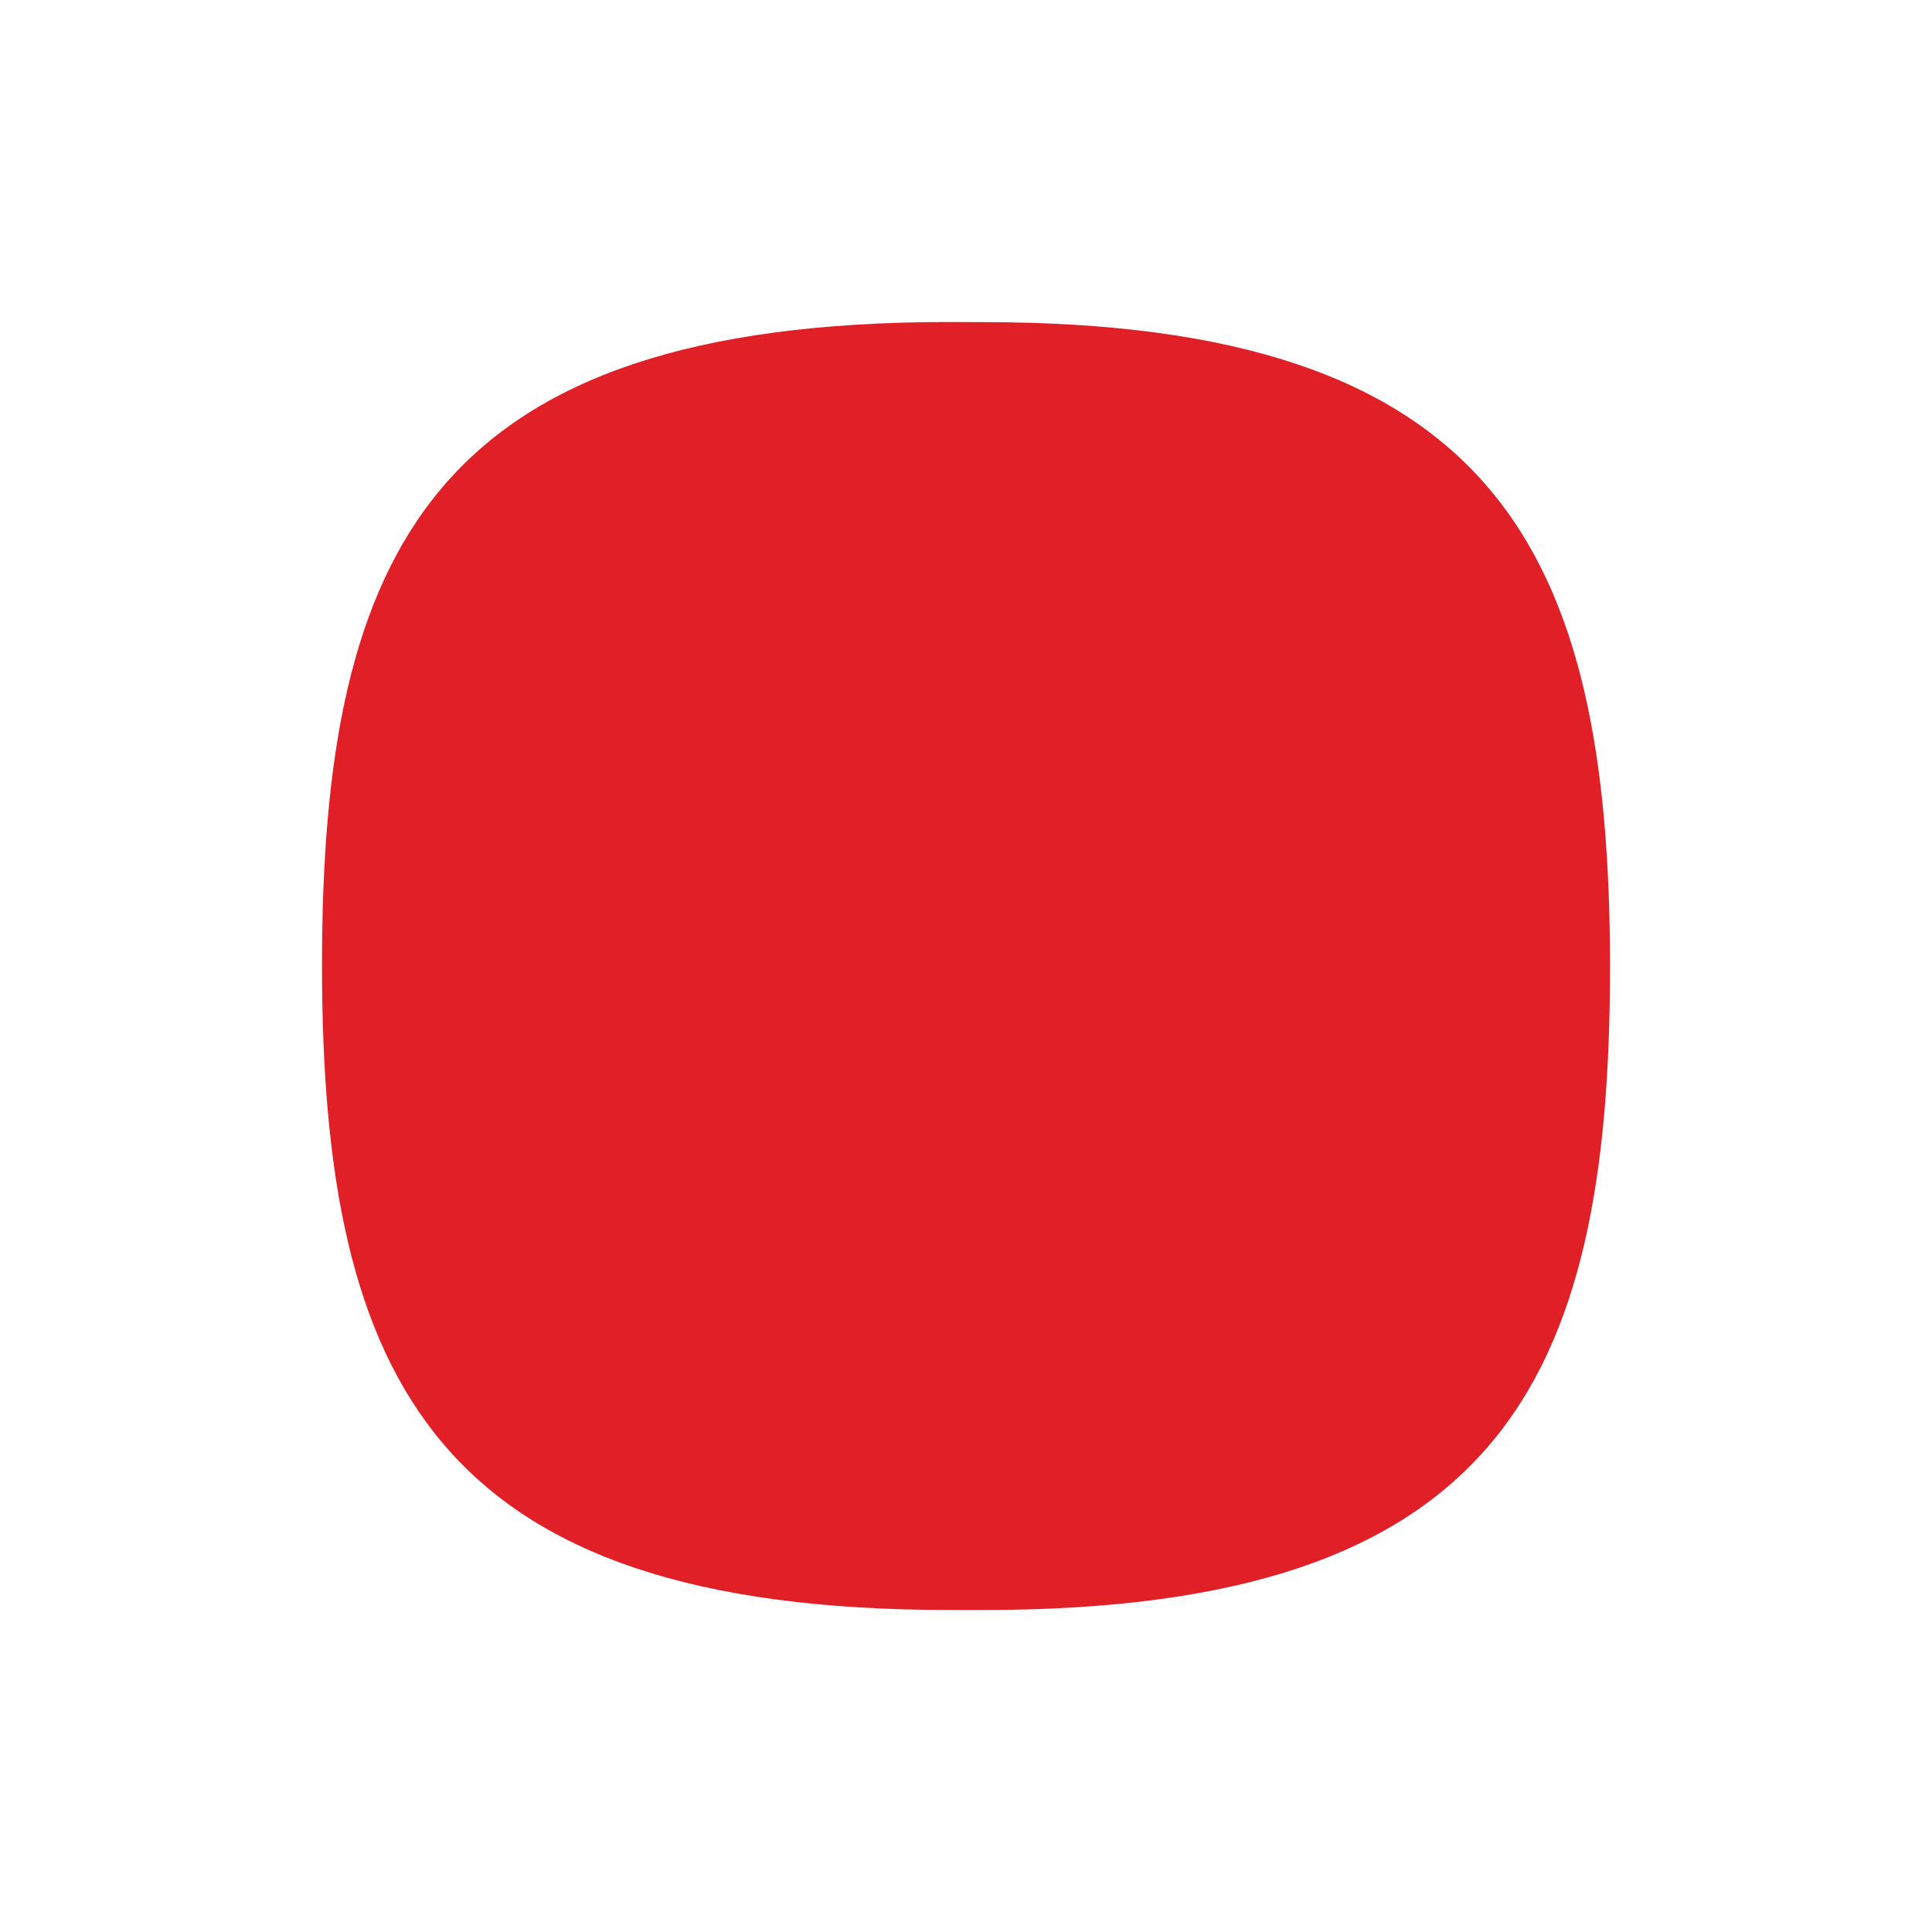
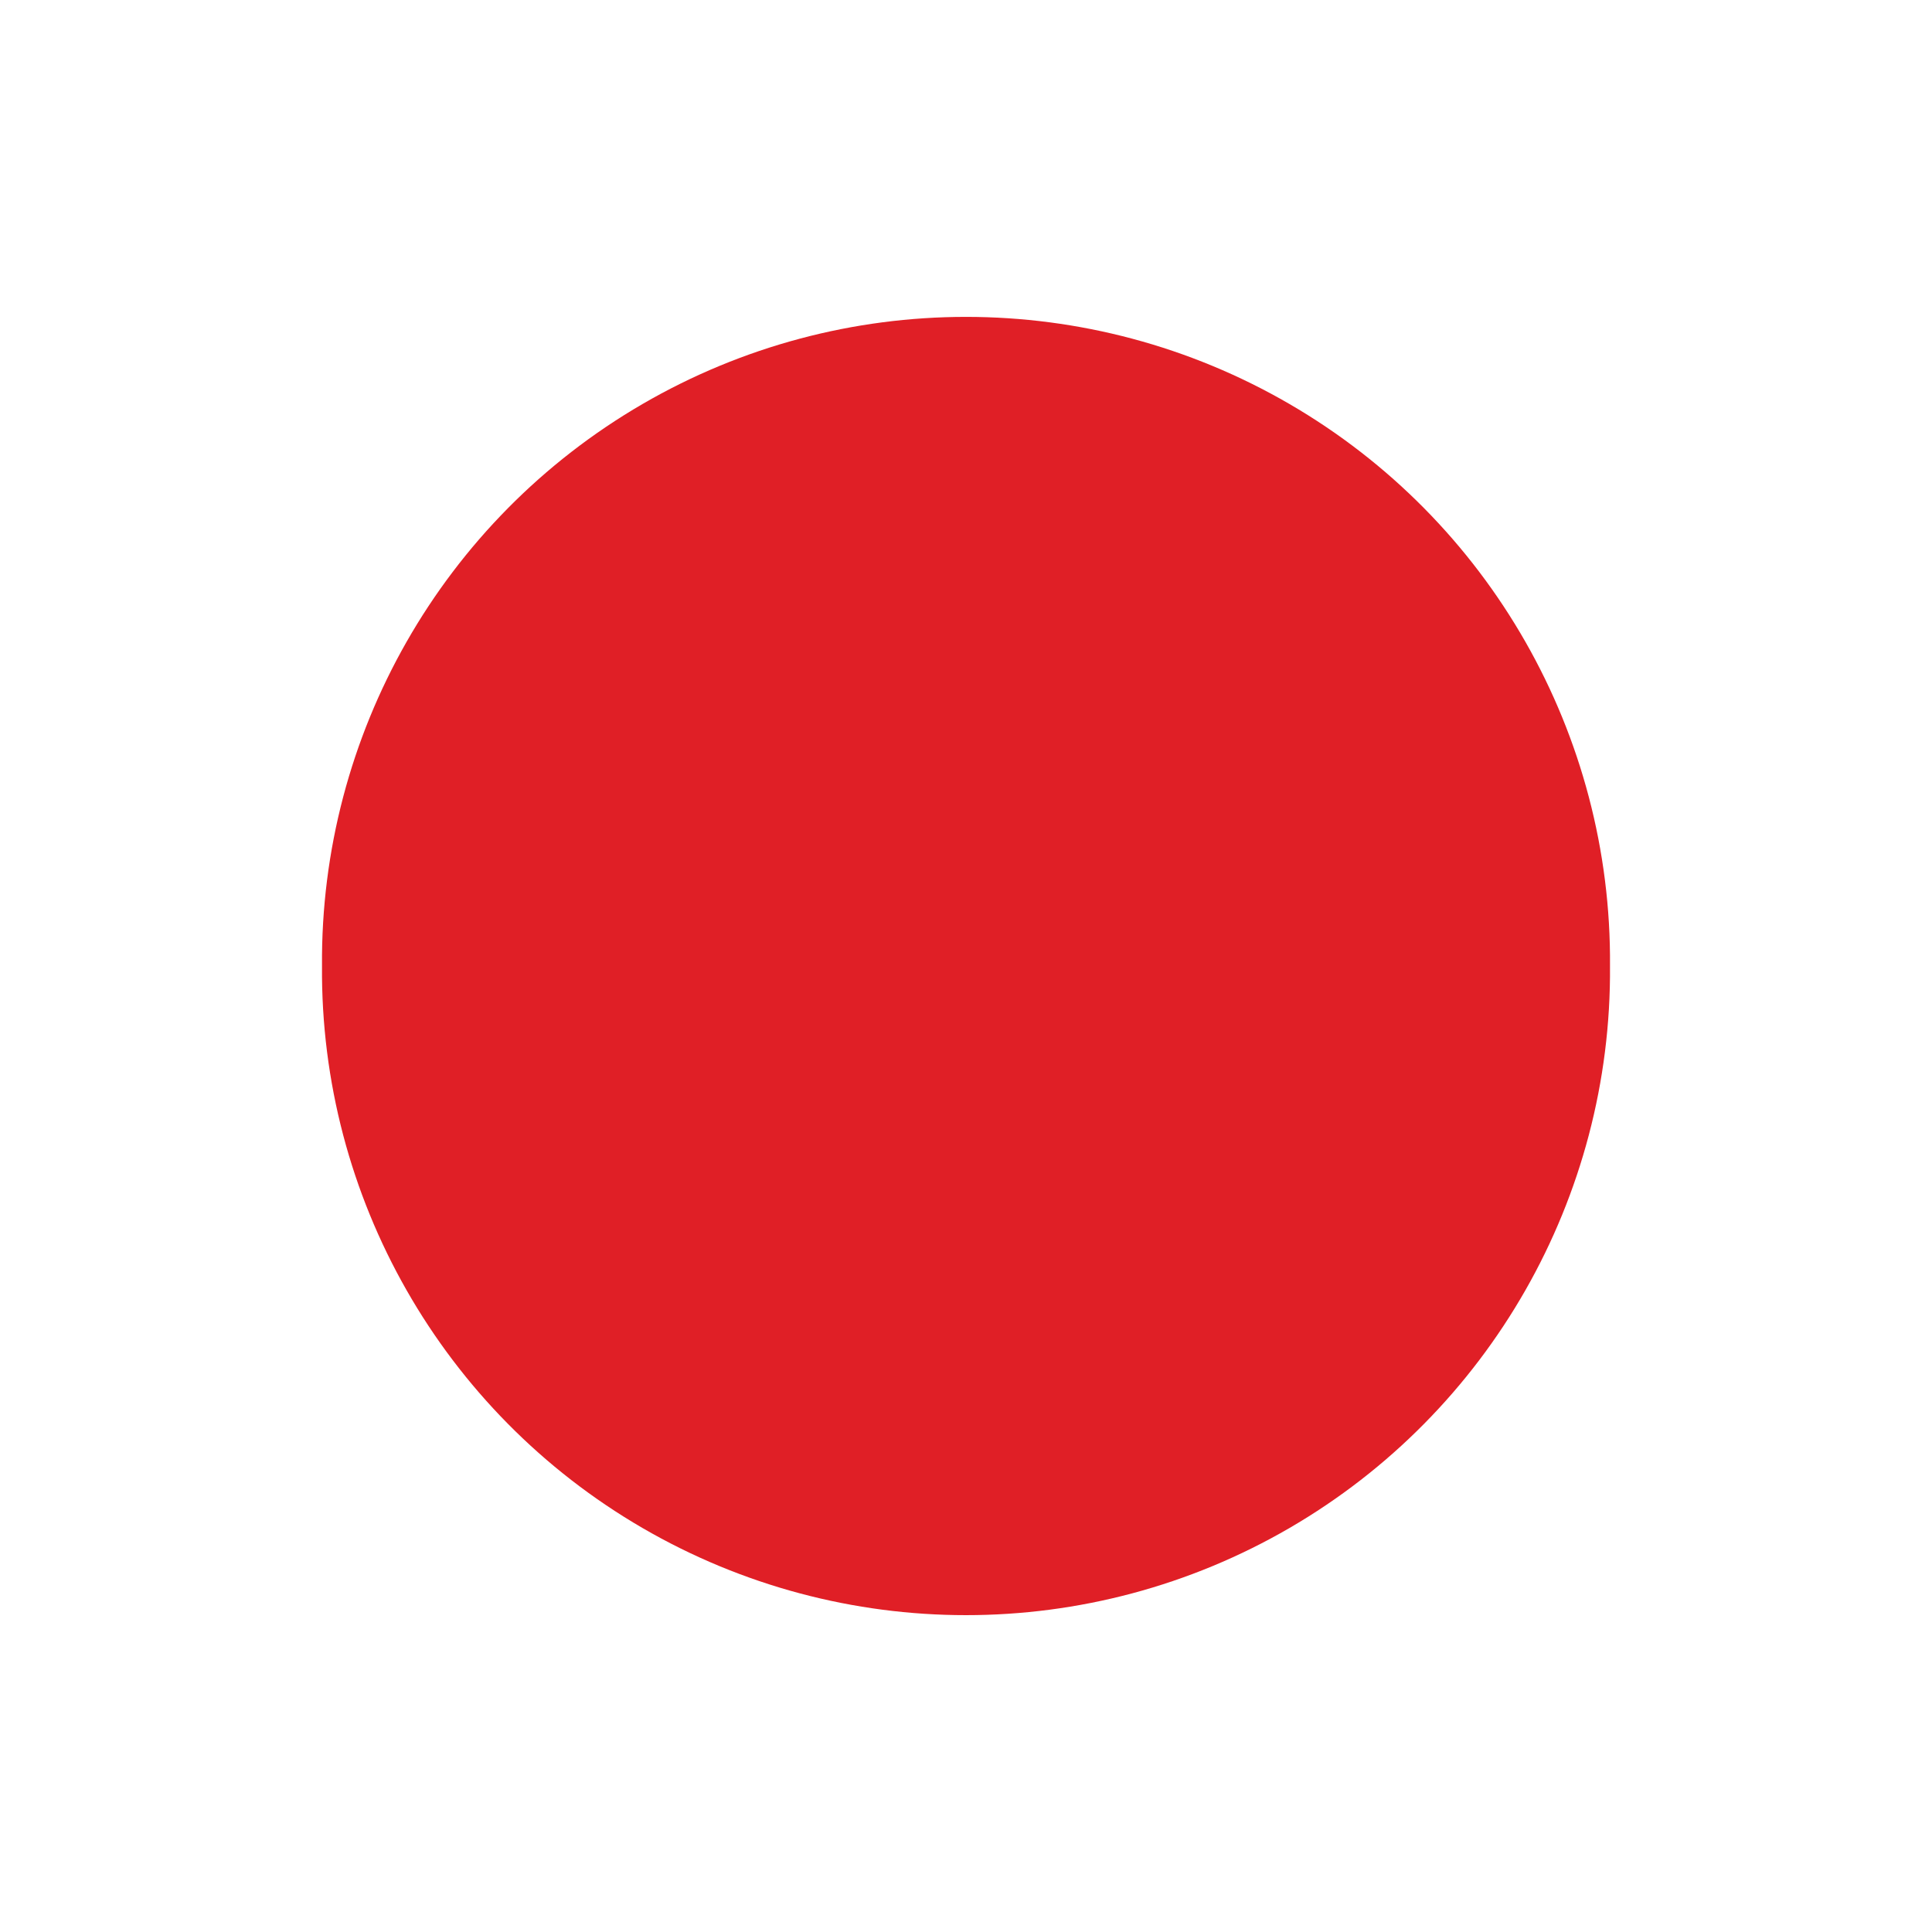
<svg xmlns="http://www.w3.org/2000/svg" version="1.1" id="icon-m-common-red-layer" x="0px" y="0px" width="48px" height="48px" viewBox="0 0 48 48" style="enable-background:new 0 0 48 48;" xml:space="preserve">
+   <defs id="defs10" />
  <g id="icon-m-common-red">
-     <rect style="fill:none;" width="48" height="48" />
-     <path style="fill:#E01F26;" d="M24.417,40C37.215,40,40,34.381,40,24.024c0-10.384-2.863-16.021-15.583-16.021L23.58,8   C10.785,8,8,13.621,8,23.978c0,10.382,2.863,16.021,15.58,16.021L24.417,40z" />
+     <rect style="fill:none;" width="48" height="48" id="rect4" />
+     <path style="color:#000000;fill:#e01f26;fill-opacity:1;fill-rule:nonzero;stroke:none;stroke-width:0.987;marker:none;visibility:visible;display:inline;overflow:visible;enable-background:accumulate;stroke-linecap:butt;stroke-linejoin:miter;stroke-miterlimit:4;stroke-opacity:1;stroke-dasharray:none;stroke-dashoffset:0" id="path2822" d="m 39.661,23.797 a 15.814,15.763 0 1 1 -31.627,0 15.814,15.763 0 1 1 31.627,0 z" transform="matrix(1.01179,0,0,1.015054,-0.1286172,-0.1548391)" />
  </g>
</svg>
